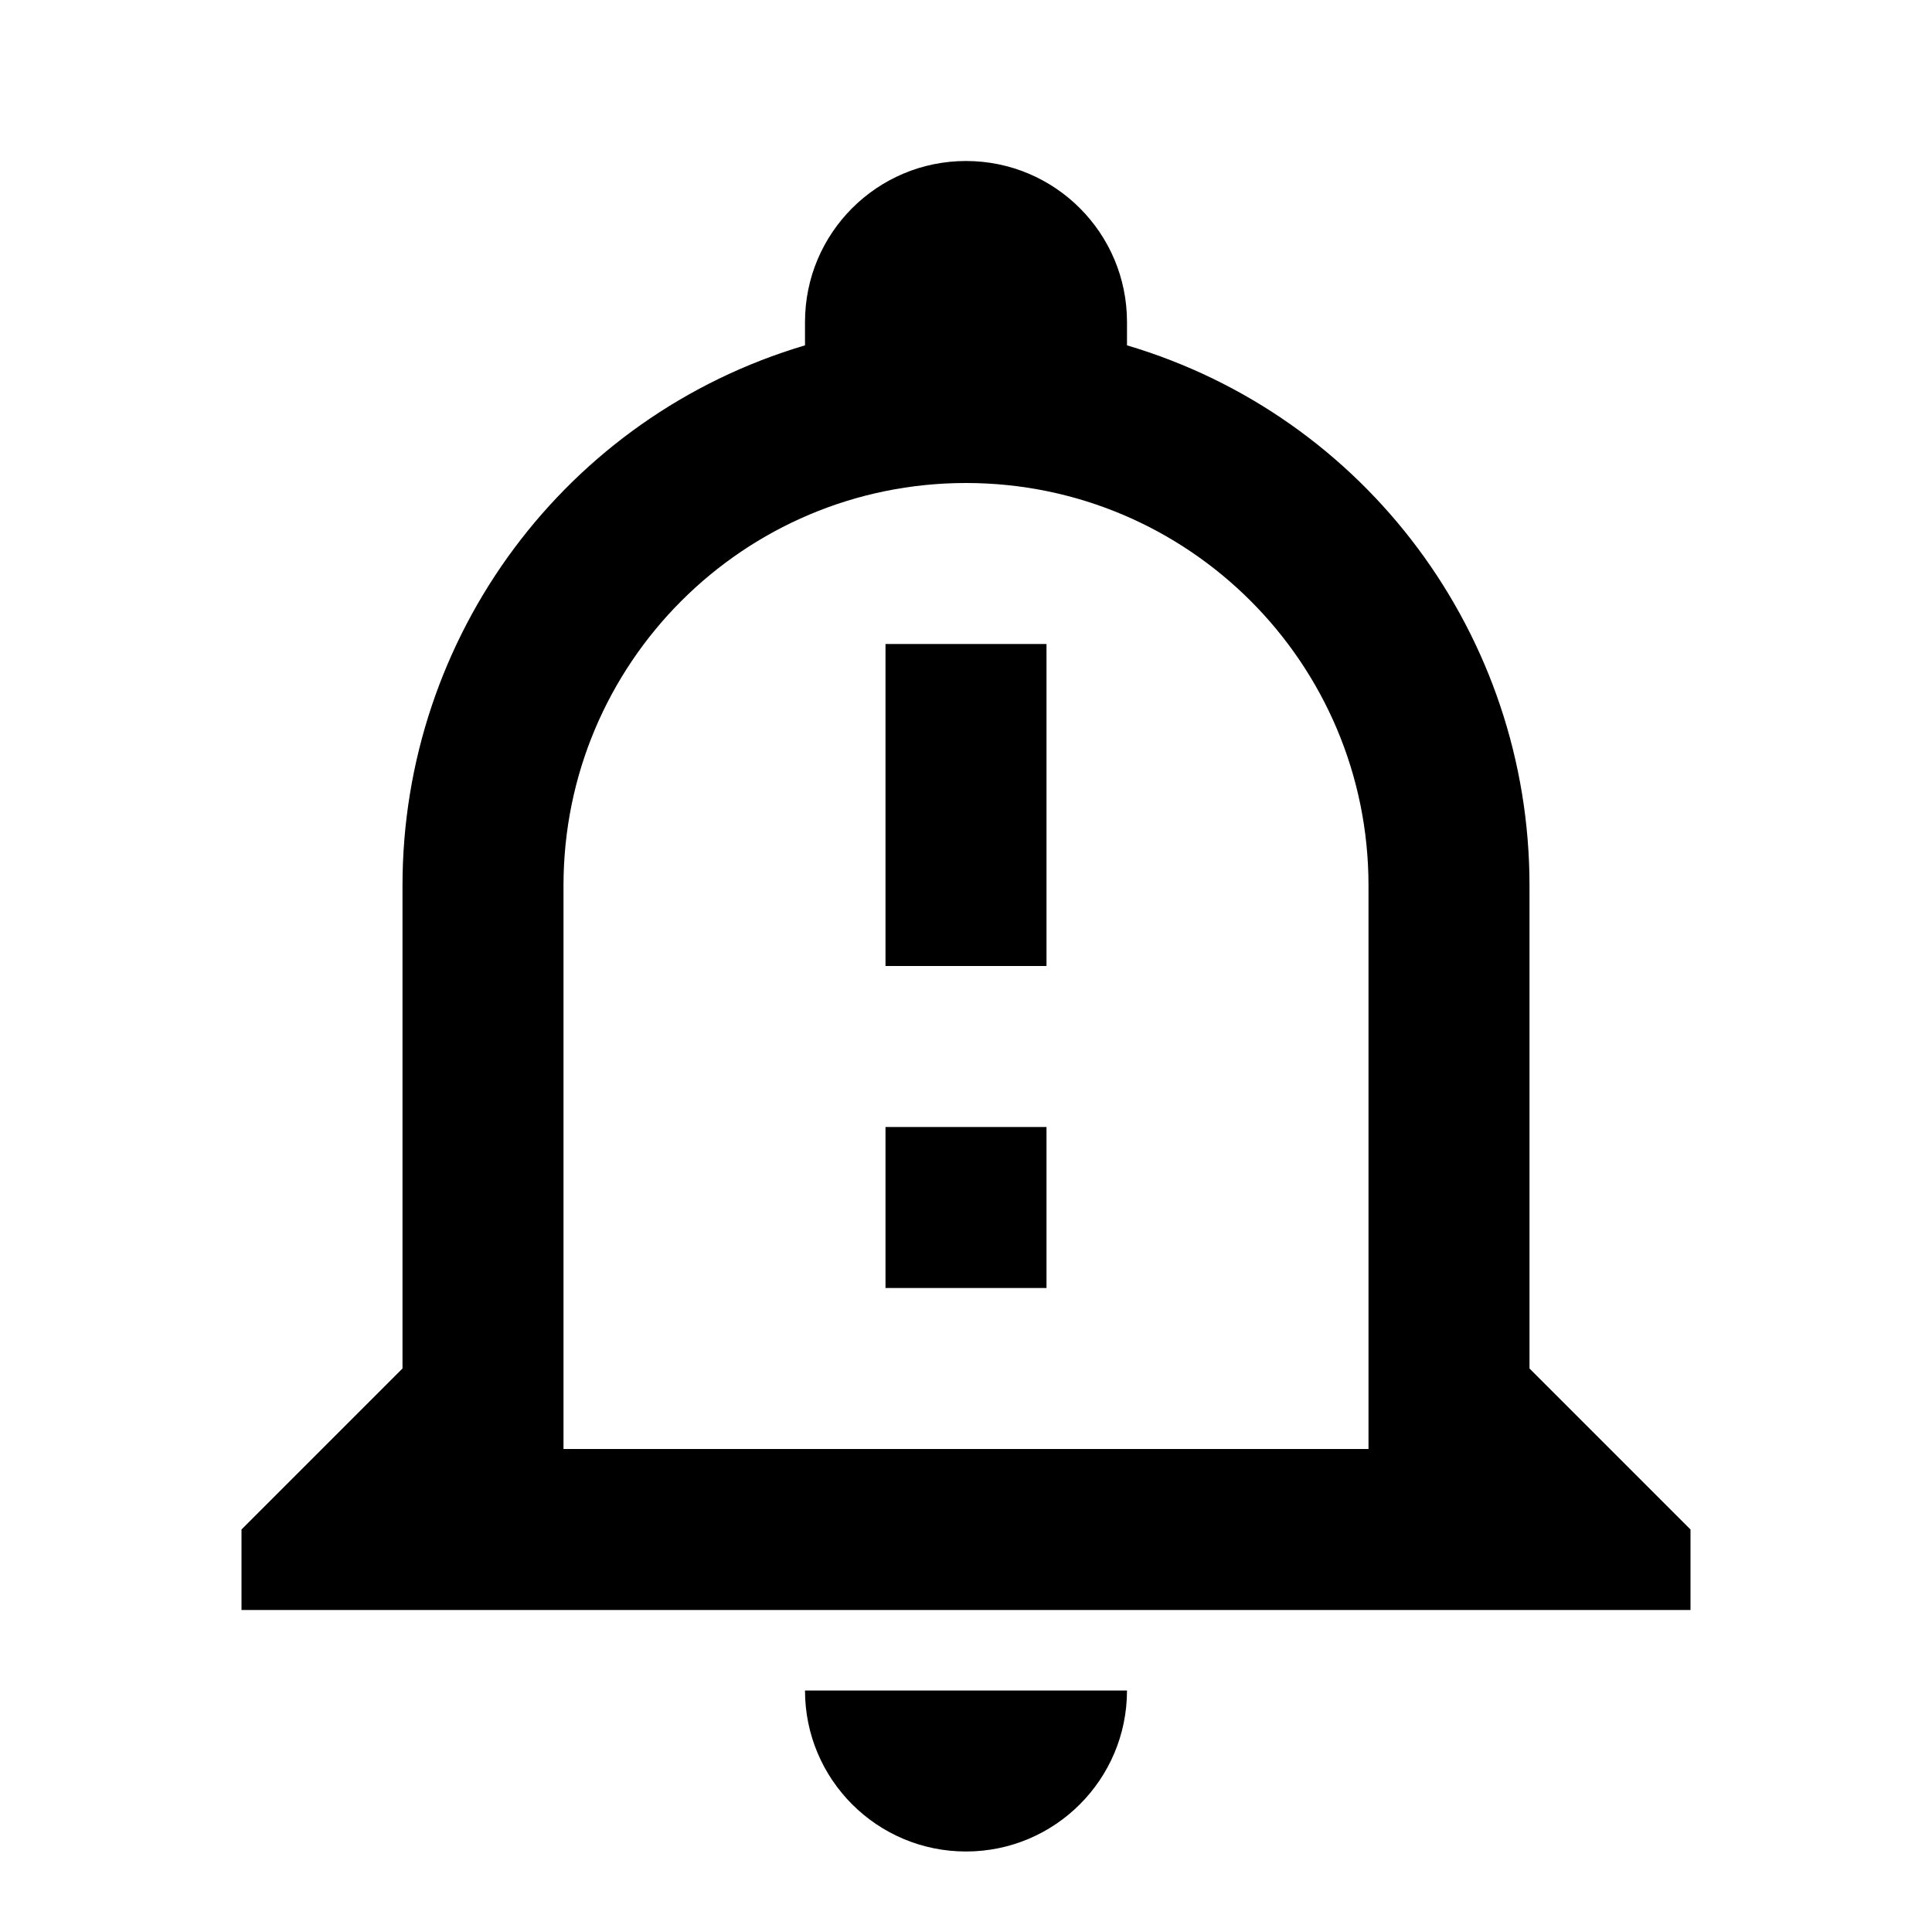
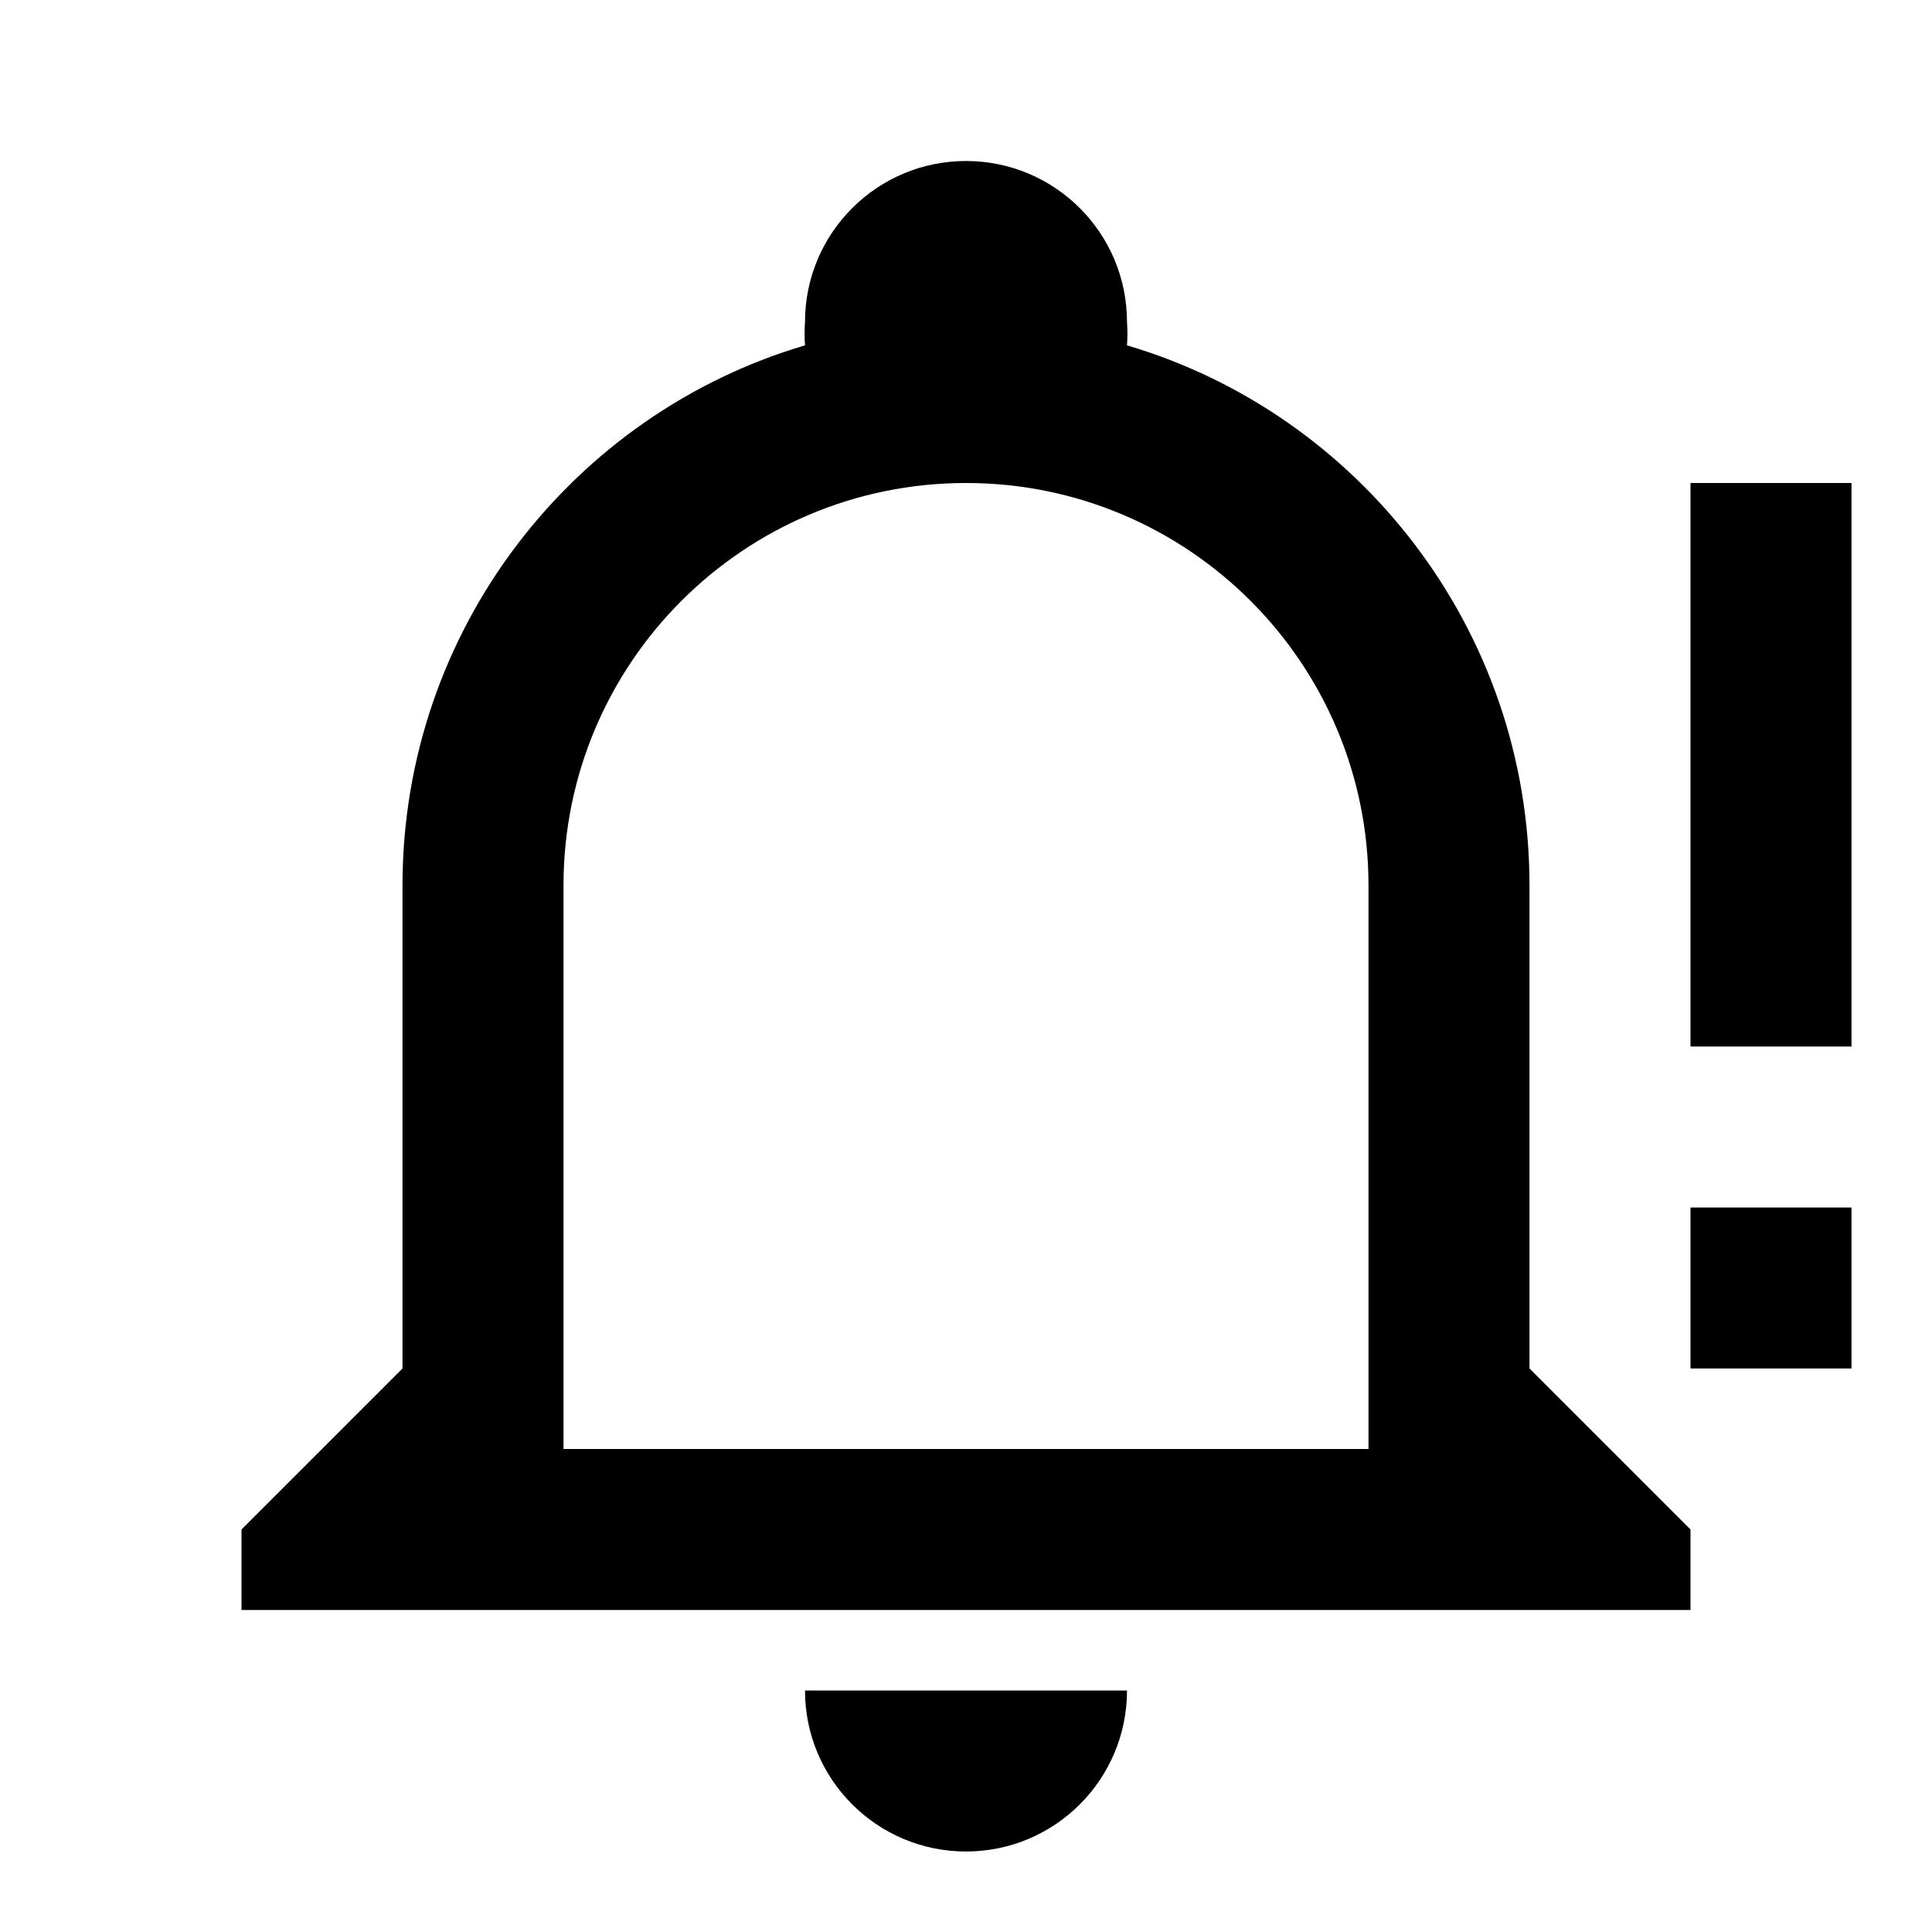
<svg xmlns="http://www.w3.org/2000/svg" version="1.1" id="mdi-bell-alert-outline" width="24" height="24" viewBox="0 0 24 24">
-   <path d="M10,21H14A2,2 0 0,1 12,23A2,2 0 0,1 10,21M21,19V20H3V19L5,17V11C5,7.9 7.03,5.17 10,4.29V4A2,2 0 0,1 12,2A2,2 0 0,1 14,4V4.29C16.97,5.17 19,7.9 19,11V17L21,19M17,11A5,5 0 0,0 12,6A5,5 0 0,0 7,11V18H17V11M11,8H13V12H11V8M11,14H13V16H11V14Z" />
+   <path d="M12 2A2 2 0 0 0 10 4A2 2 0 0 0 10 4.29C7.12 5.14 5 7.82 5 11V17L3 19V20H21V19L19 17V11C19 7.82 16.88 5.14 14 4.29A2 2 0 0 0 14 4A2 2 0 0 0 12 2M12 6A5 5 0 0 1 17 11V18H7V11A5 5 0 0 1 12 6M21 6V13H23V6H21M21 15V17H23V15H21M10 21A2 2 0 0 0 12 23A2 2 0 0 0 14 21H10Z" />
</svg>
